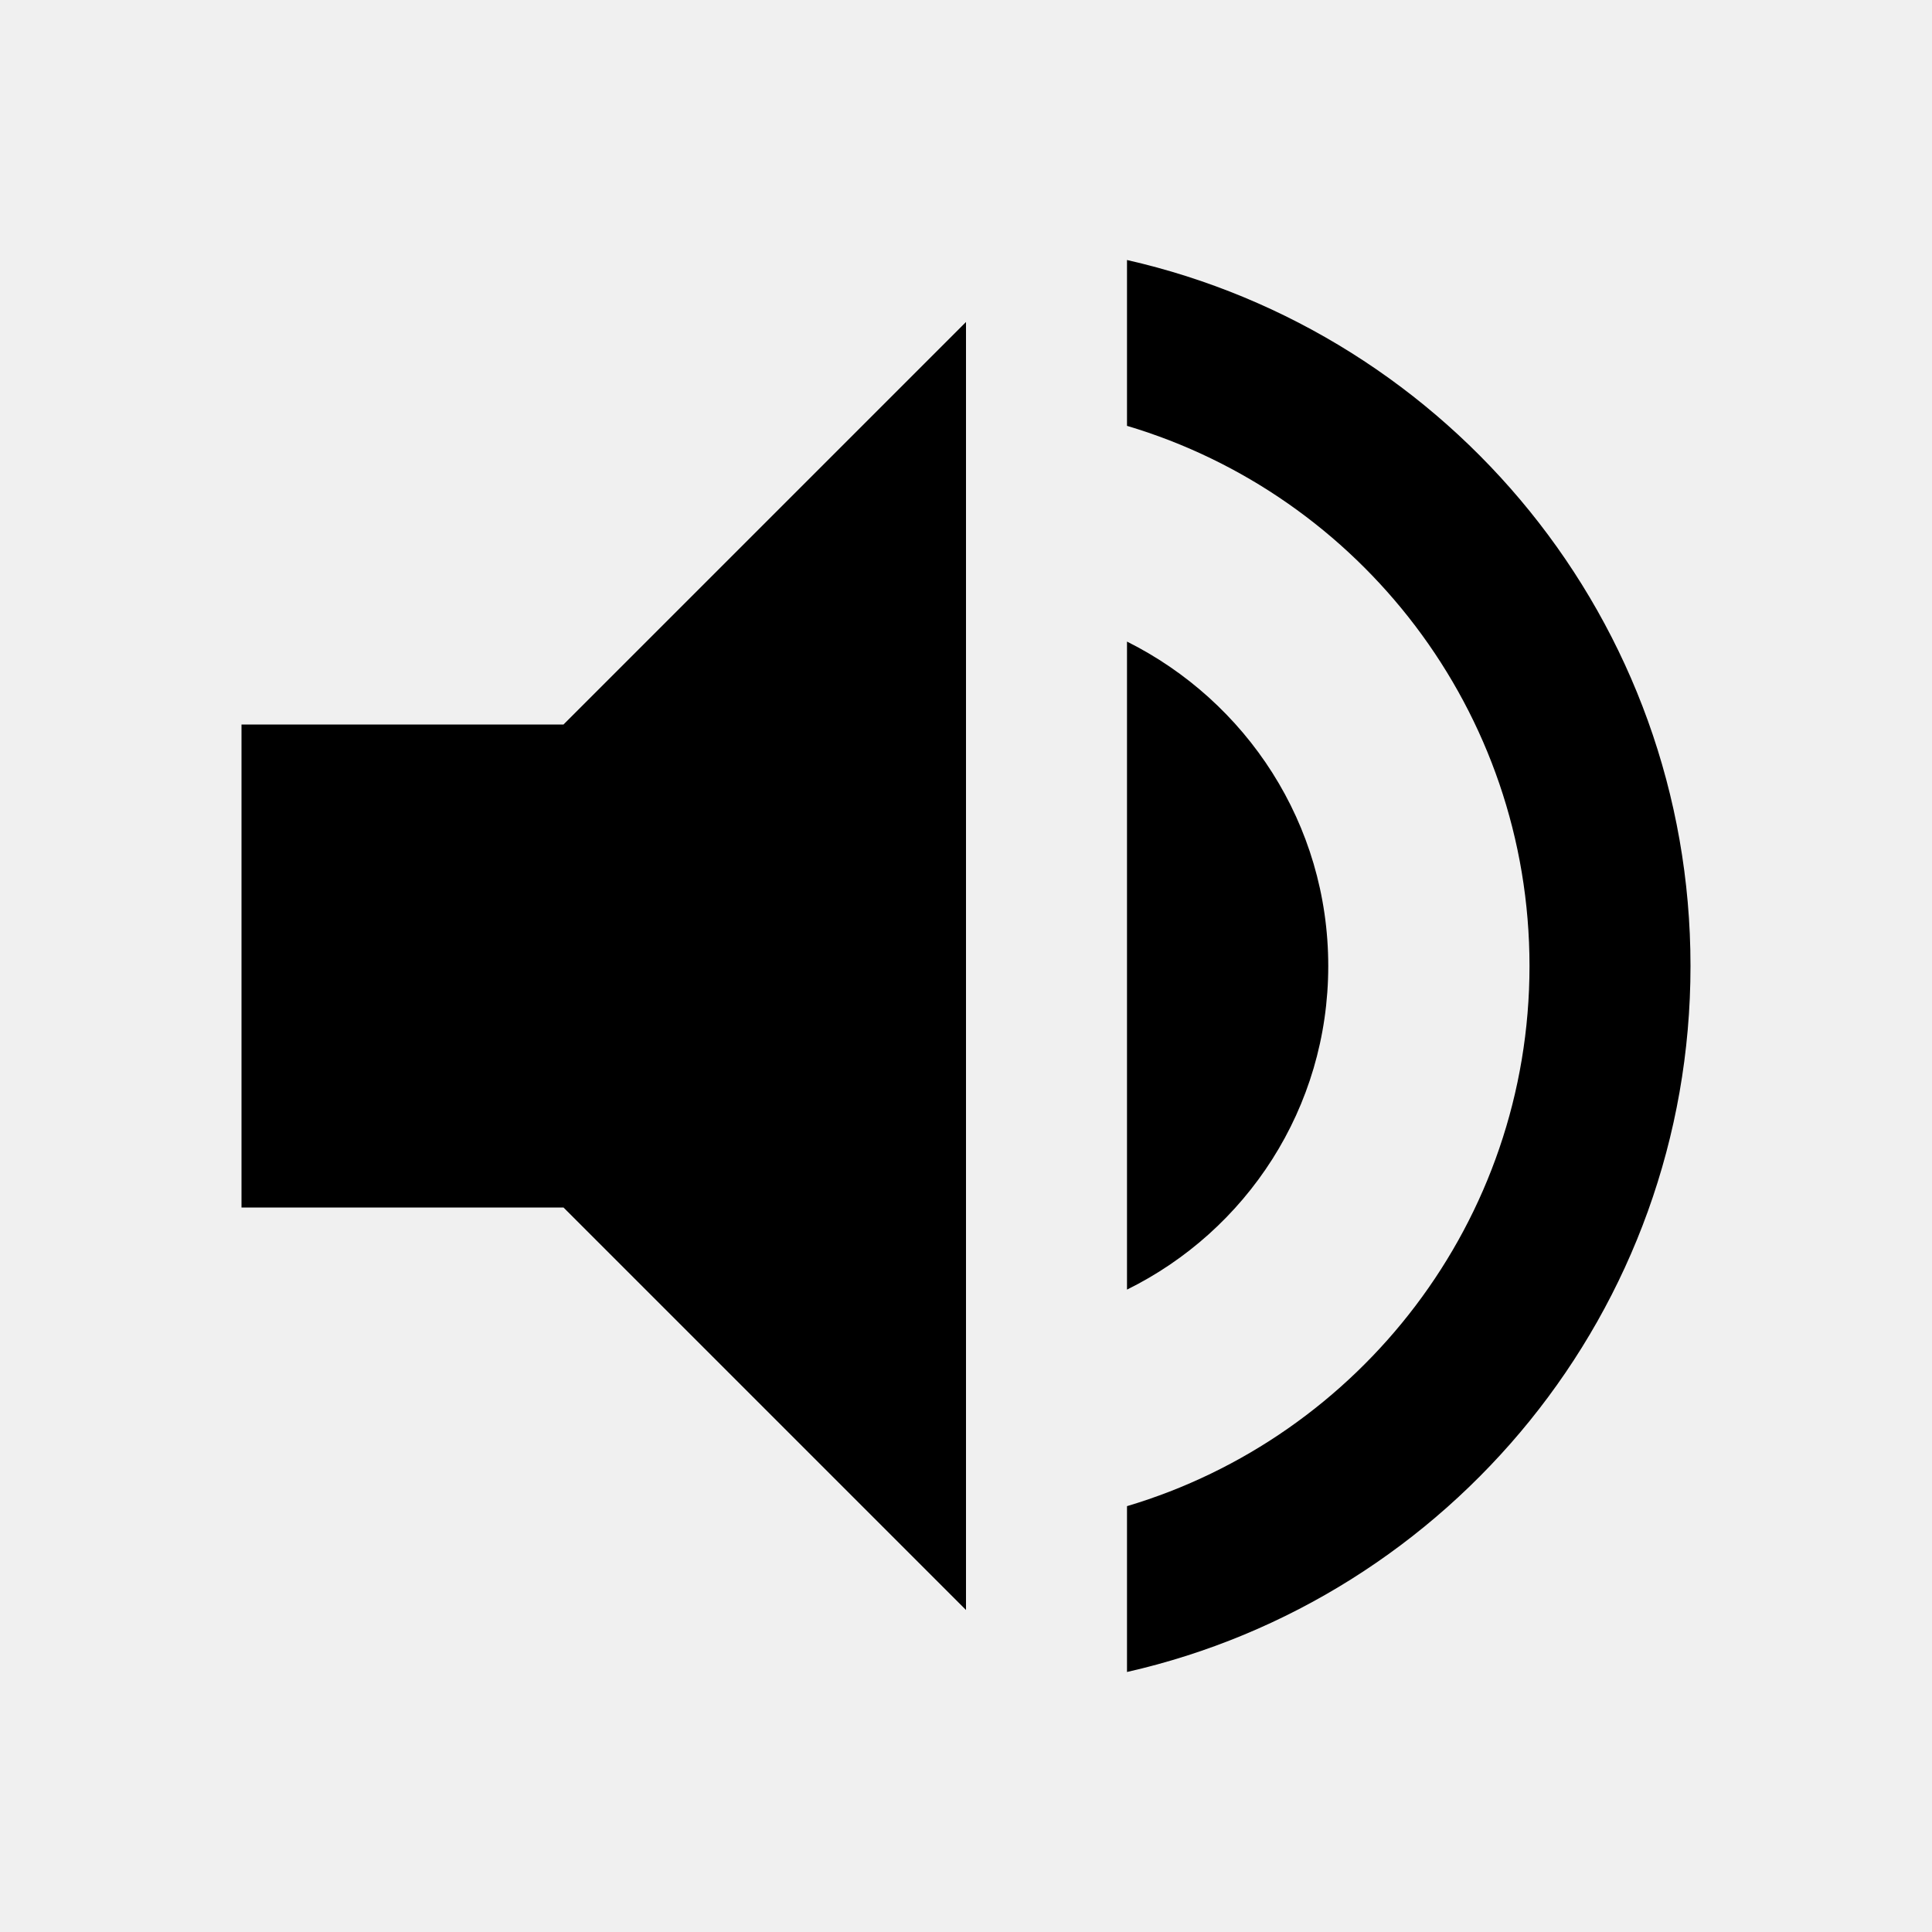
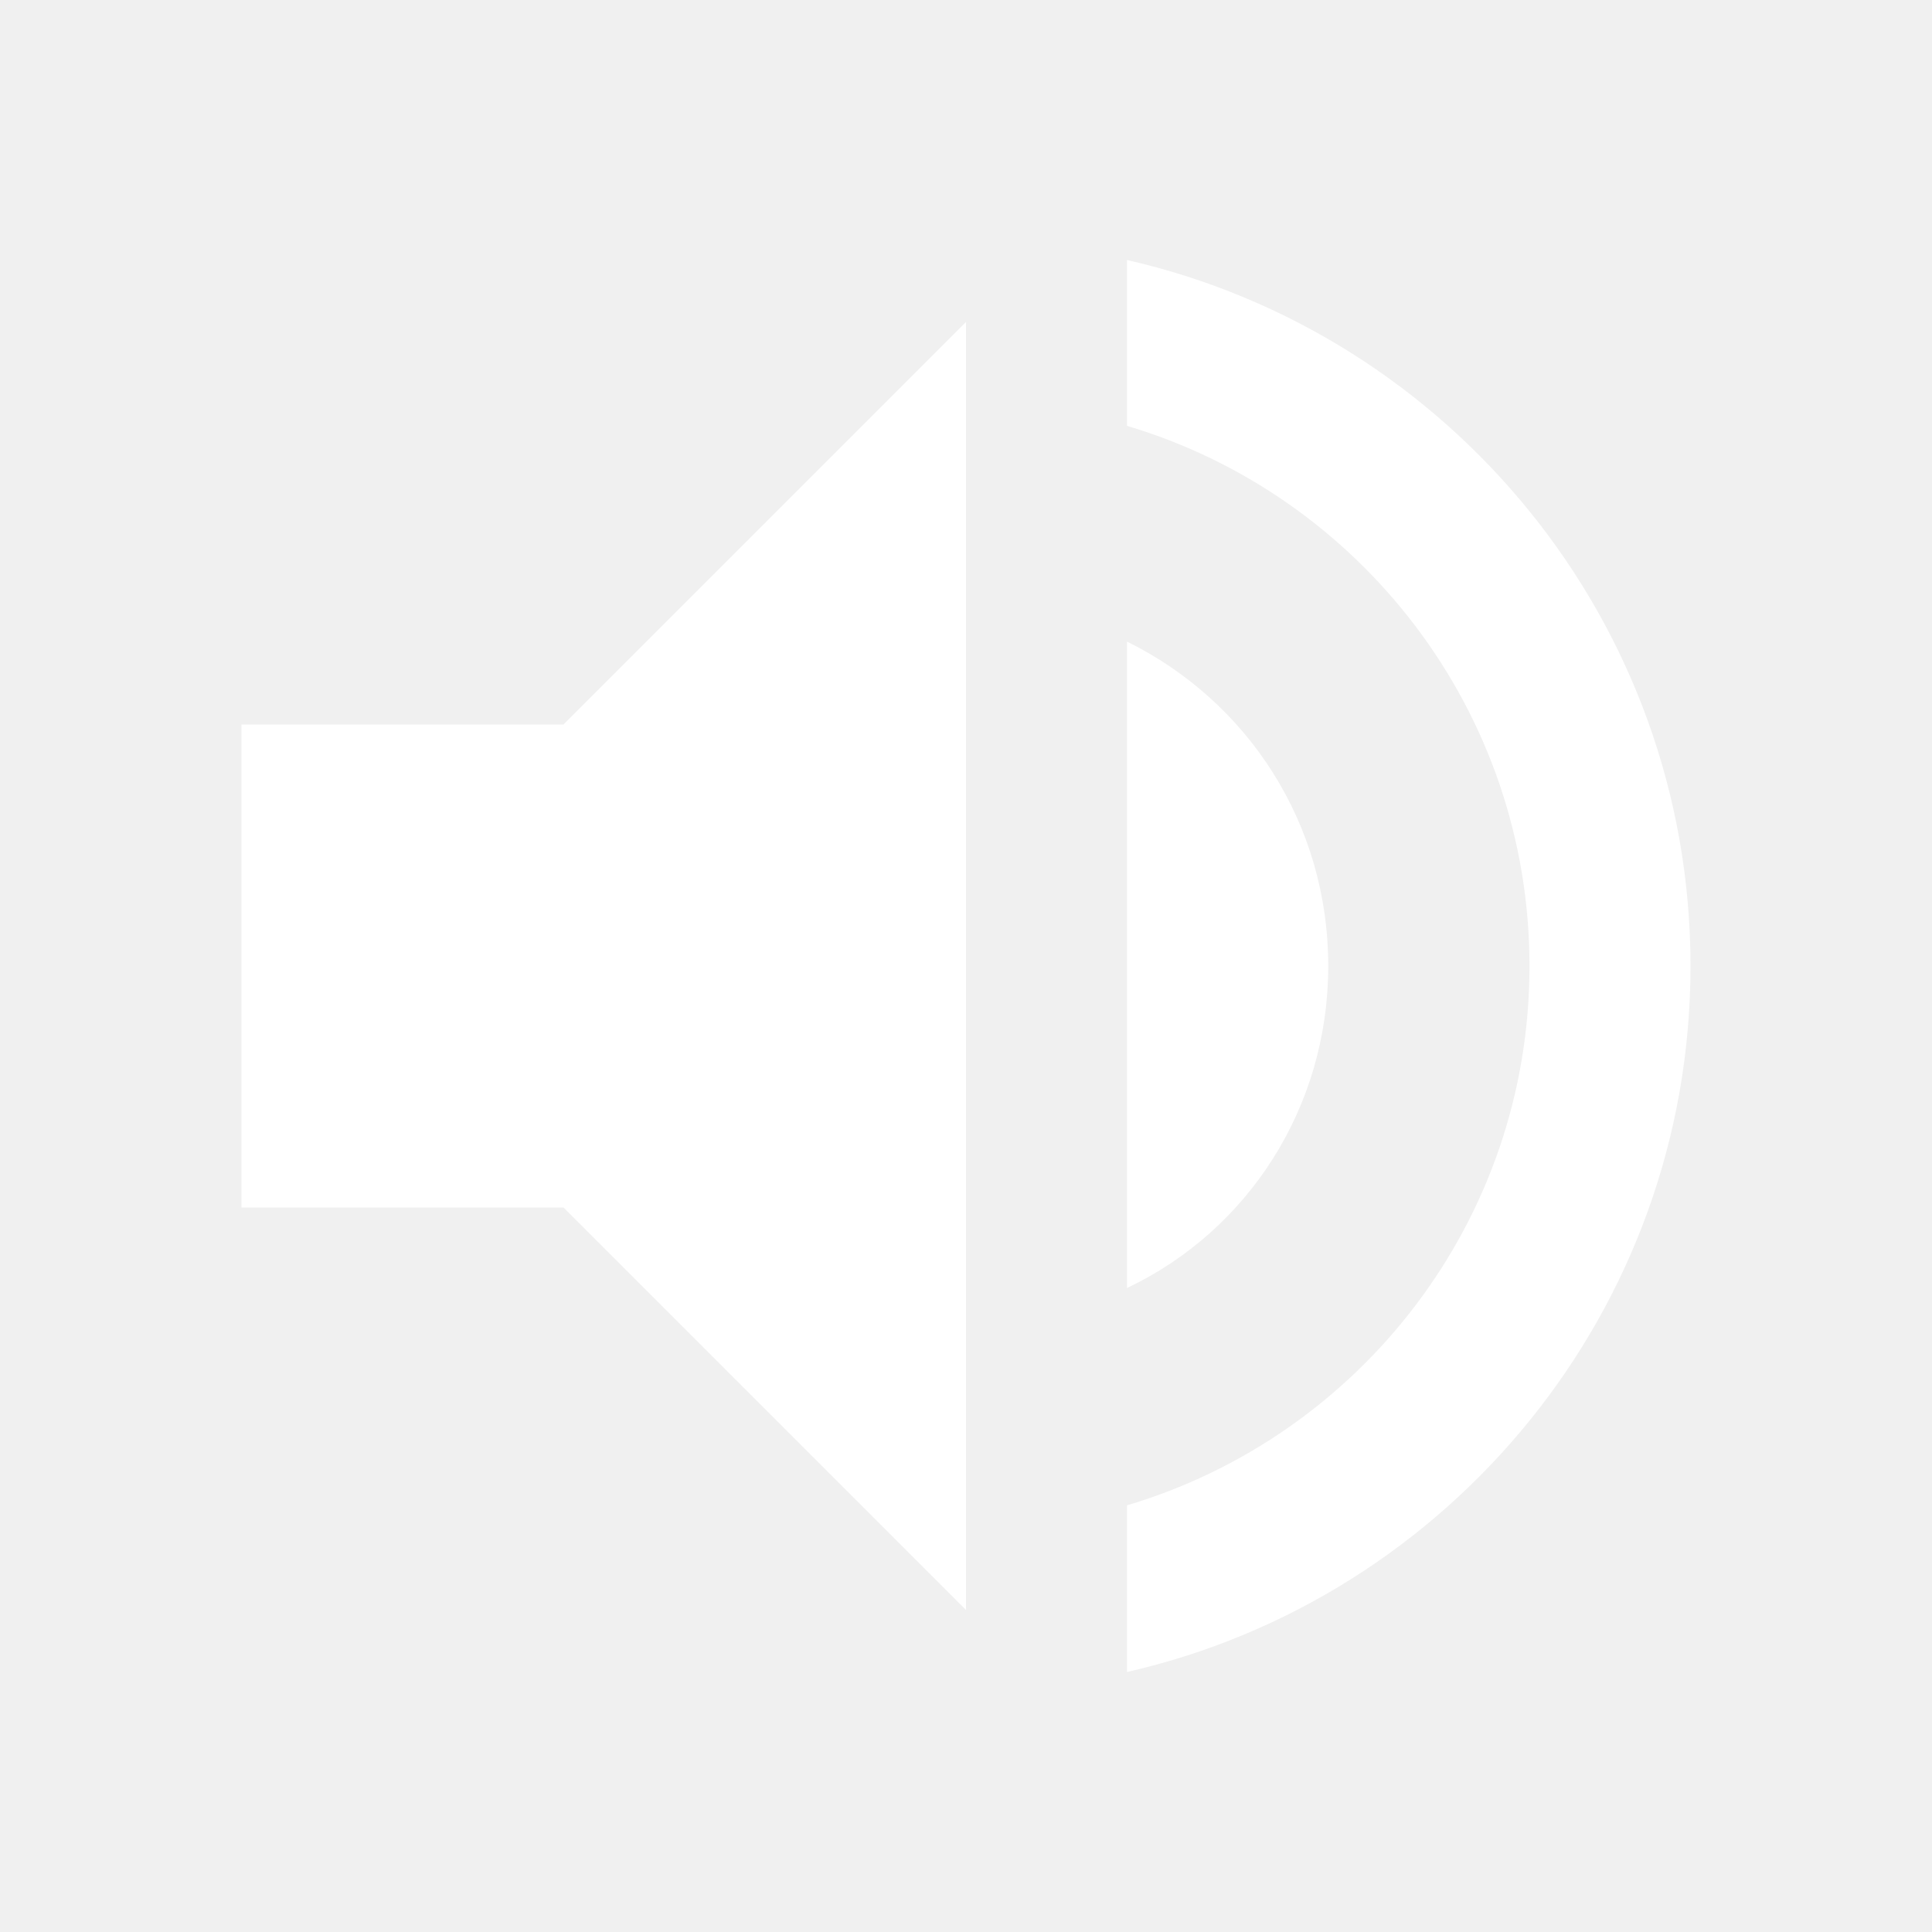
- <svg xmlns="http://www.w3.org/2000/svg" width="24" height="24" viewBox="0 0 24 24">
-   <path d="M3 9v6h4l5 5V4L7 9H3zm13.5 3c0-1.77-1.02-3.29-2.5-4.03v8.05c1.48-.73 2.5-2.25 2.5-4.02zM14 3.23v2.06c2.89.86 5 3.54 5 6.71s-2.11 5.85-5 6.71v2.06c4.01-.91 7-4.49 7-8.77s-2.99-7.86-7-8.77z" />
-   <path d="M0 0h24v24H0z" fill="none" />
+ <svg xmlns="http://www.w3.org/2000/svg" version="1.1" width="24" height="24" viewBox="0 0 24 24">
+   <path fill="#FFFFFF" d="M14,3.23V5.29C16.89,6.15 19,8.83 19,12C19,15.17 16.89,17.84 14,18.7V20.77C18,19.86 21,16.28 21,12C21,7.72 18,4.14 14,3.23M16.5,12C16.5,10.23 15.5,8.71 14,7.97V16C15.5,15.29 16.5,13.76 16.5,12M3,9V15H7L12,20V4L7,9H3Z" />
</svg>
